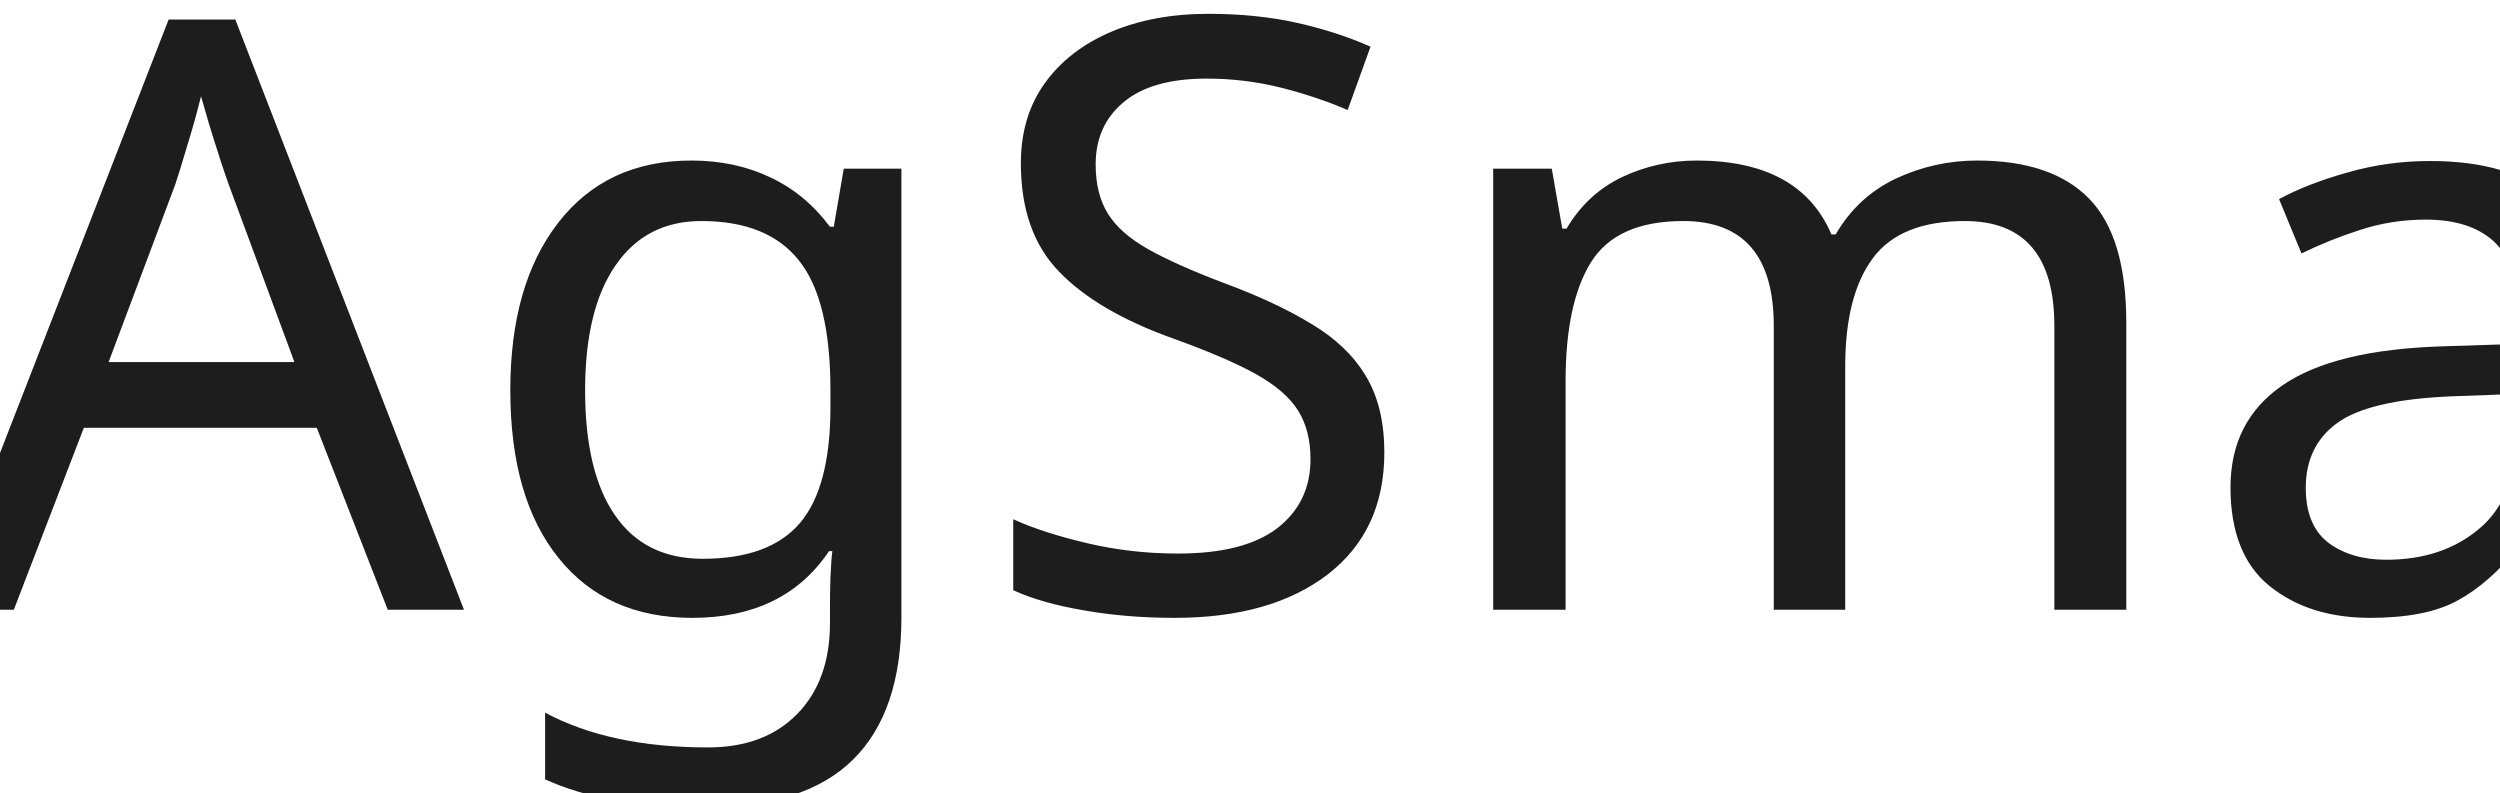
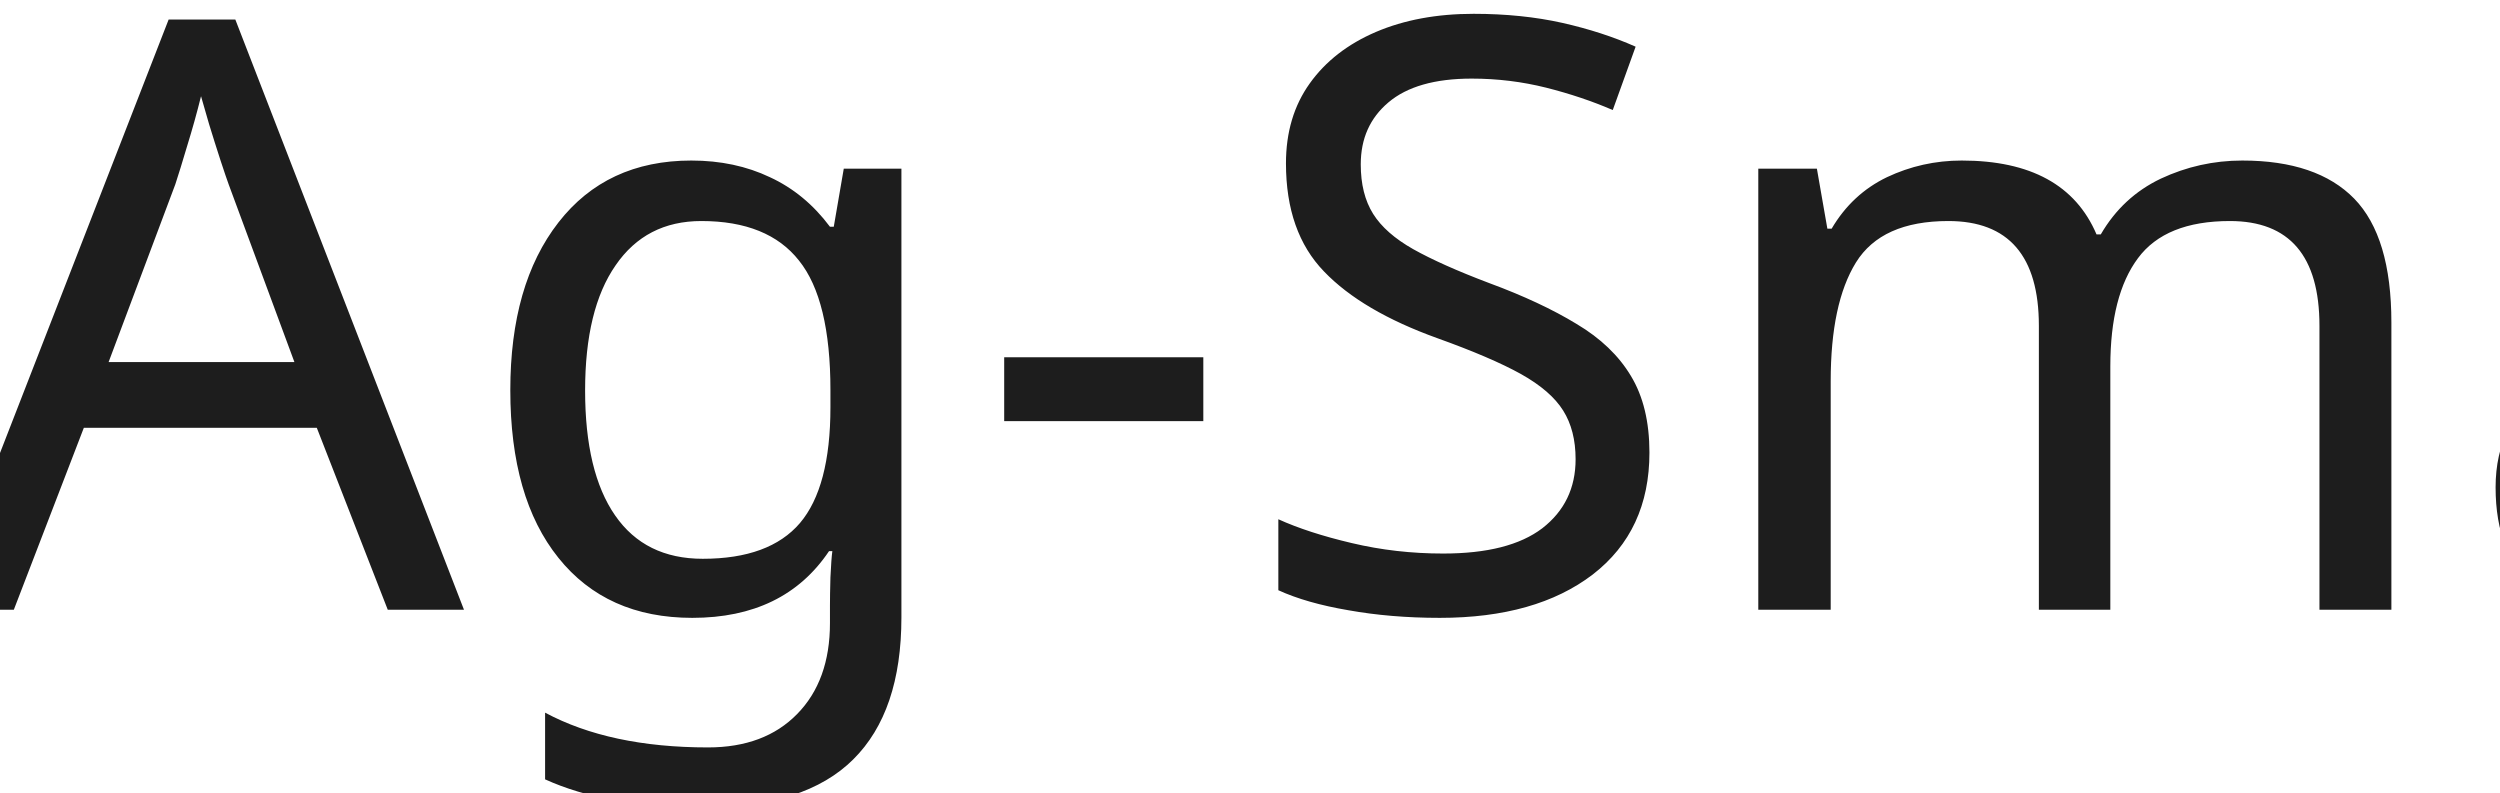
<svg xmlns="http://www.w3.org/2000/svg" width="82px" height="26px" viewBox="0 0 82 26" version="1.1">
  <g id="Main-Files" stroke="none" stroke-width="1" fill="none" fill-rule="evenodd" font-family="CircularStd-Medium, Circular Std" font-size="27" font-weight="400">
    <g id="06_Index-eCommerce" transform="translate(-97, -66)" fill="#1D1D1D">
      <g id="Header" transform="translate(54, 57)">
        <g id="Logo-4" transform="translate(41, 2)">
          <text id="Rogan.">
-             <tspan x="0" y="27">AgSmart.</tspan>
+             <tspan x="0" y="27">Ag-Smart.</tspan>
          </text>
        </g>
      </g>
    </g>
  </g>
</svg>
